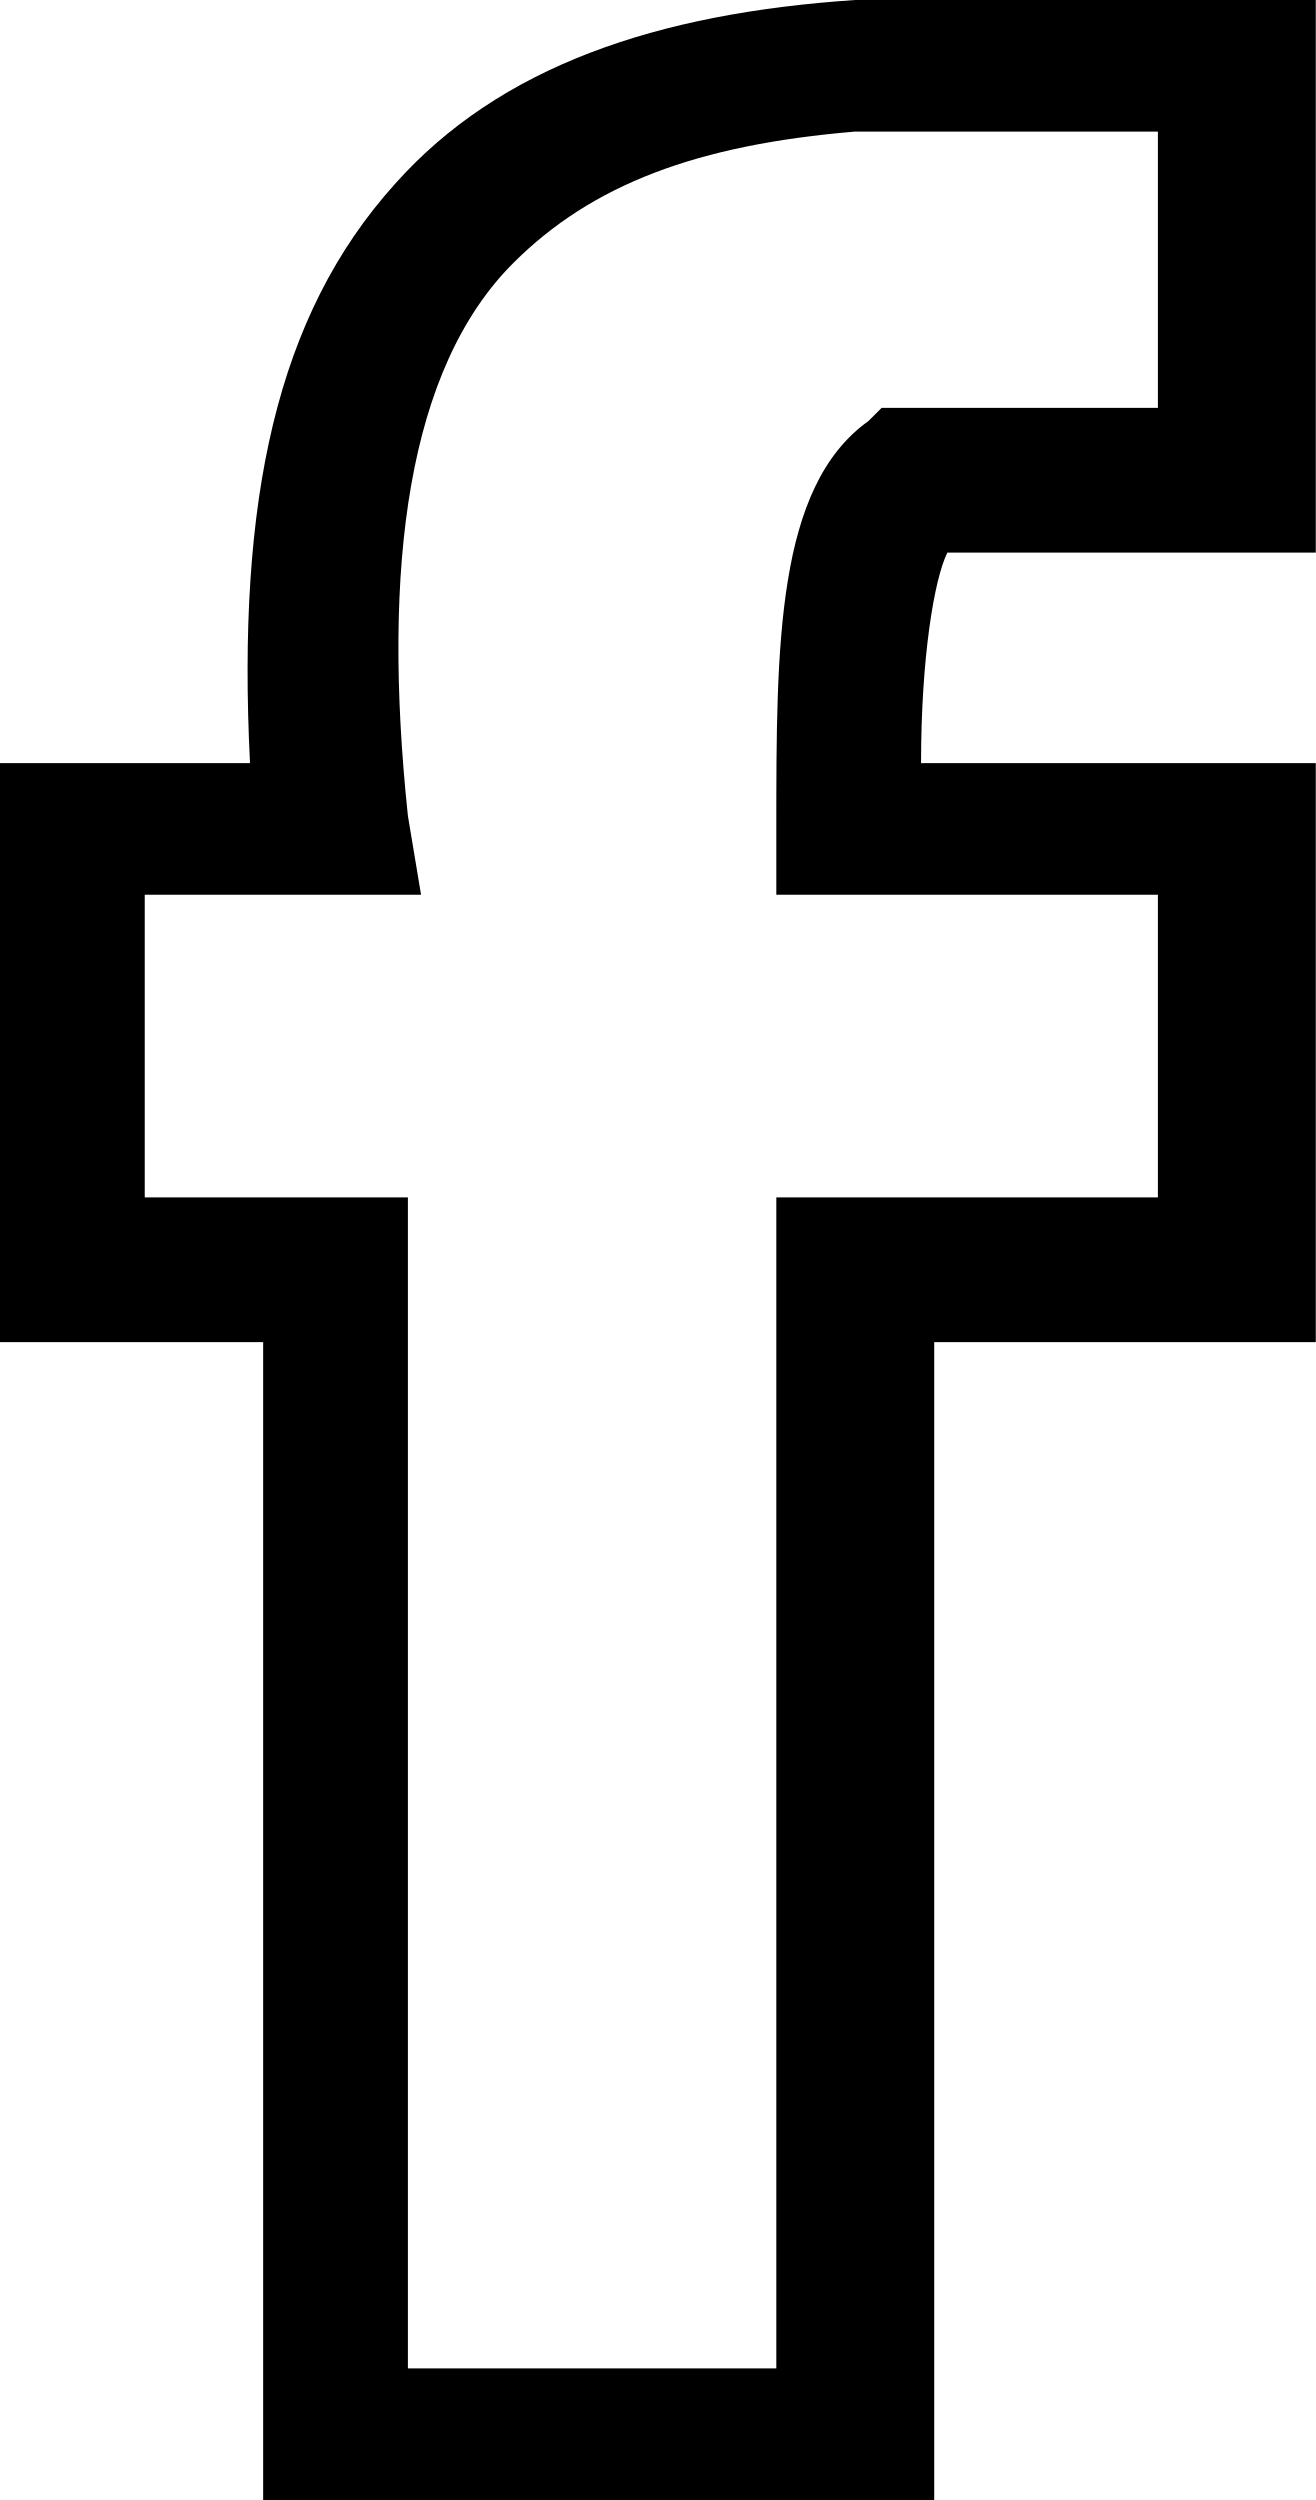
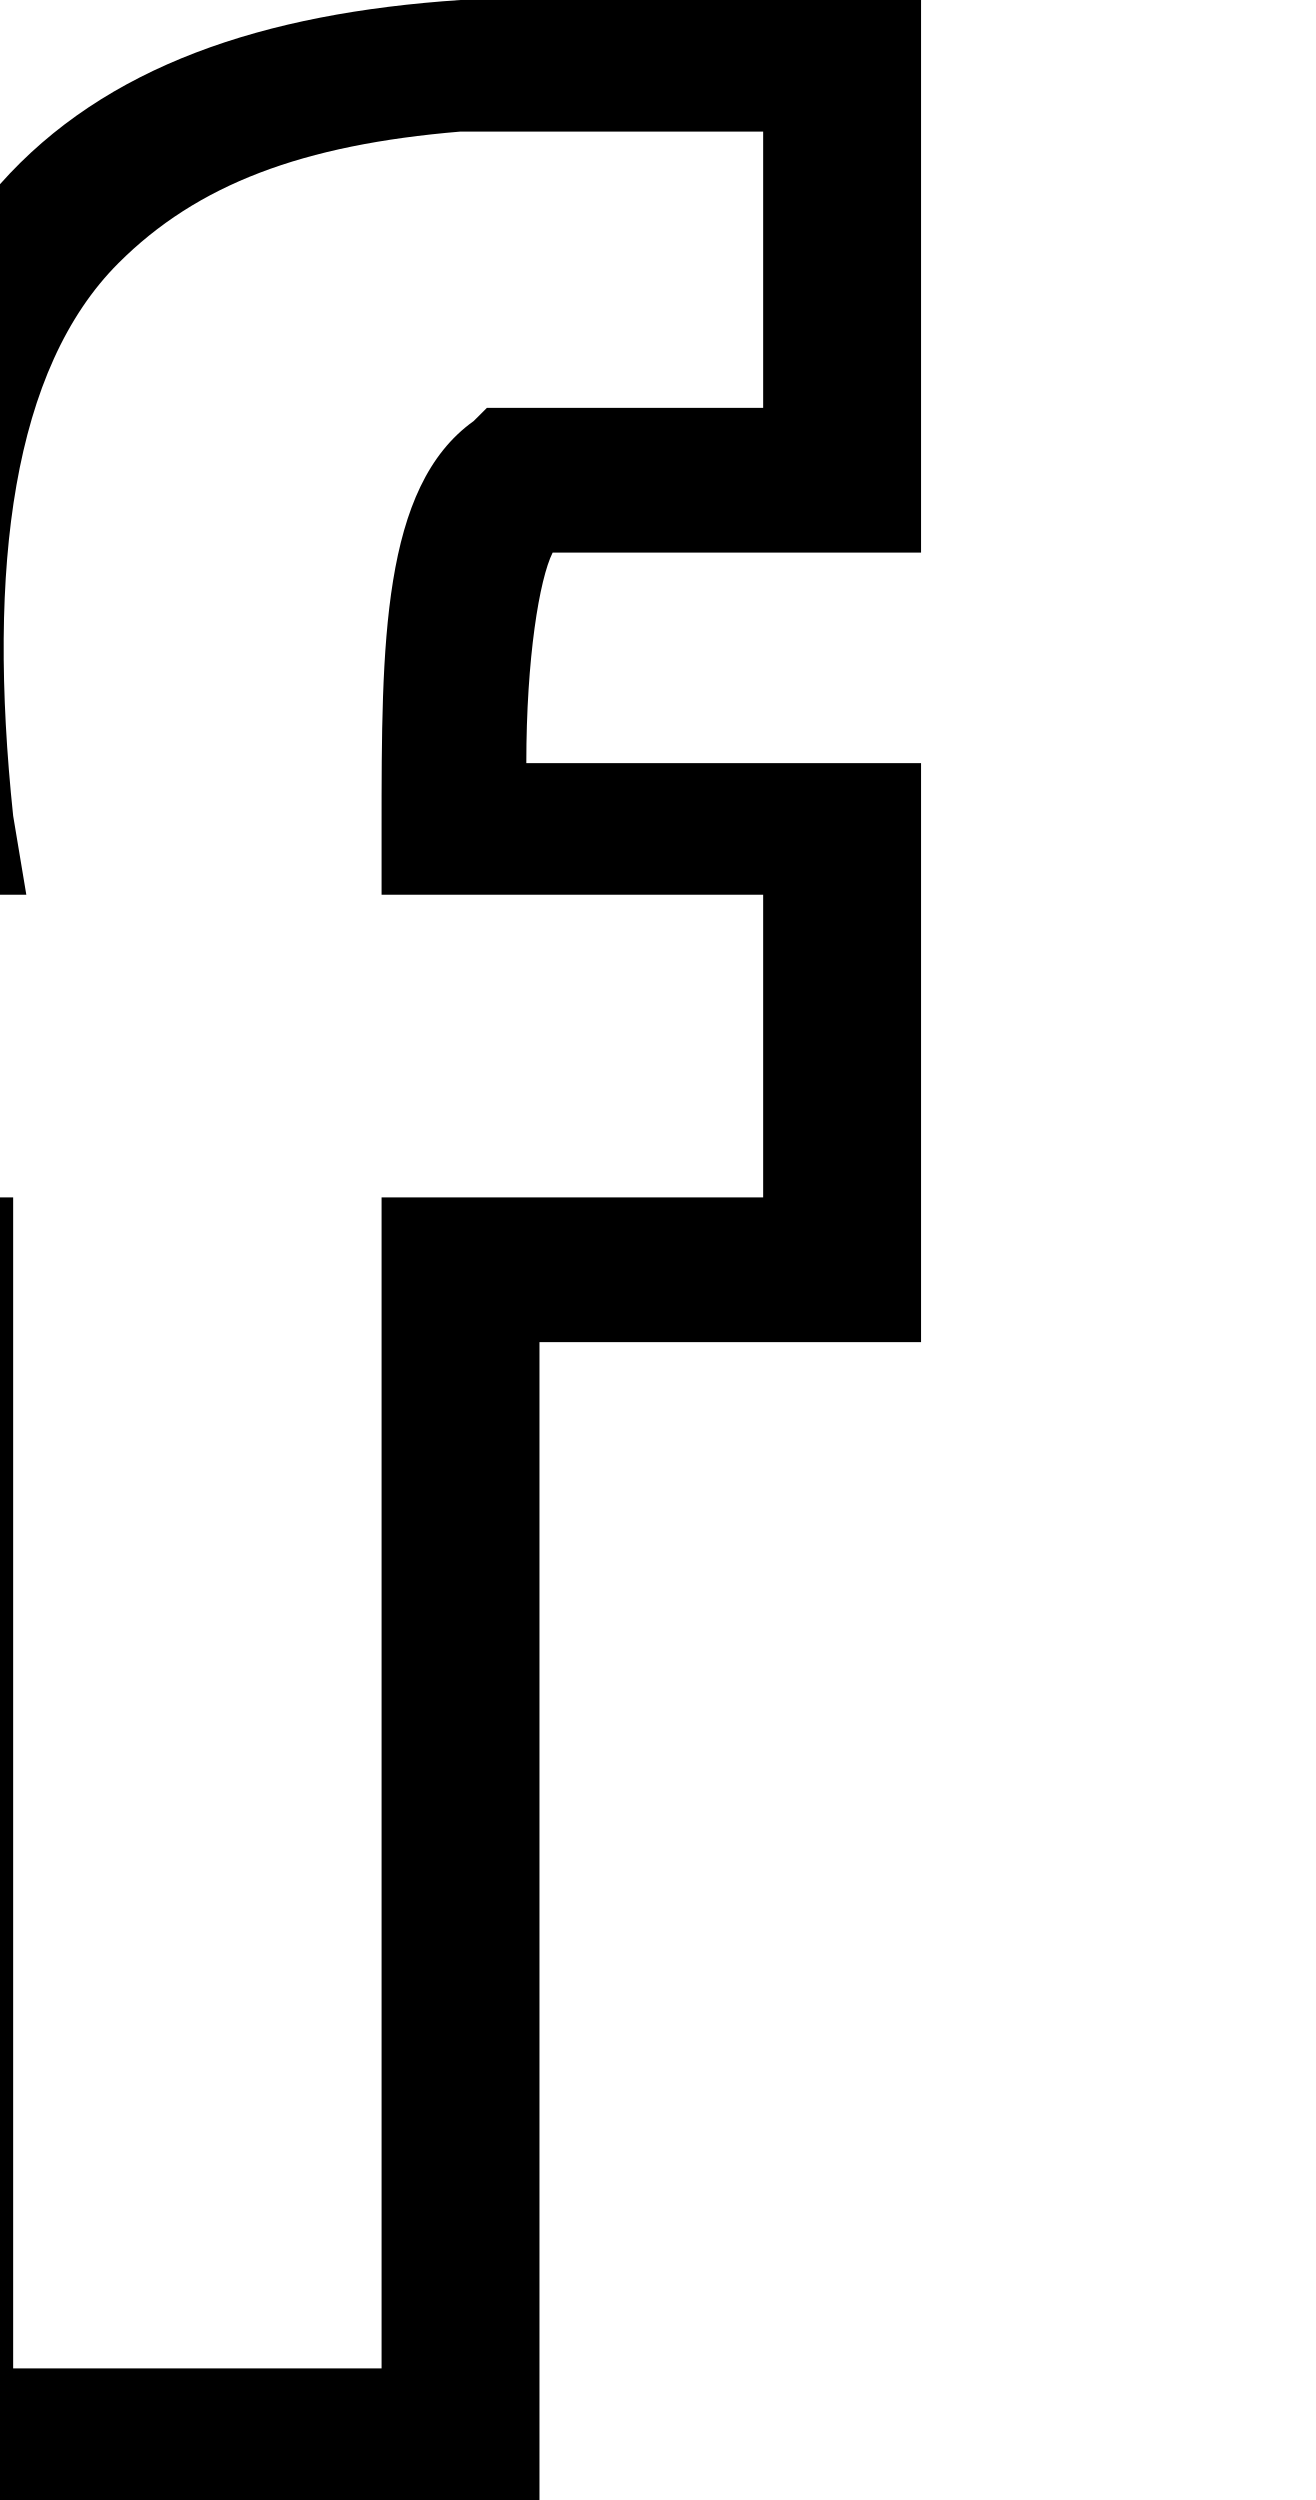
- <svg xmlns="http://www.w3.org/2000/svg" viewBox="0 0 10 19">
+ <svg xmlns="http://www.w3.org/2000/svg" viewBox="3 0 10 19">
  <path d="M7.1 19H2v-8.8H0V5.8h1.9c-.1-2 .2-3.4 1.1-4.4C3.8.5 5 .1 6.5 0H10v4.2H7.2c-.1.2-.2.8-.2 1.6h3v4.4H7.1V19zm-4-1h2.8V9.1h2.9V6.8H5.9v-.5c0-1.4 0-2.6.7-3.1l.1-.1h2.1V1H6.5c-1.2.1-2 .4-2.6 1-.8.8-1 2.3-.8 4.2l.1.6H1.1v2.3h2V18z" />
</svg>
